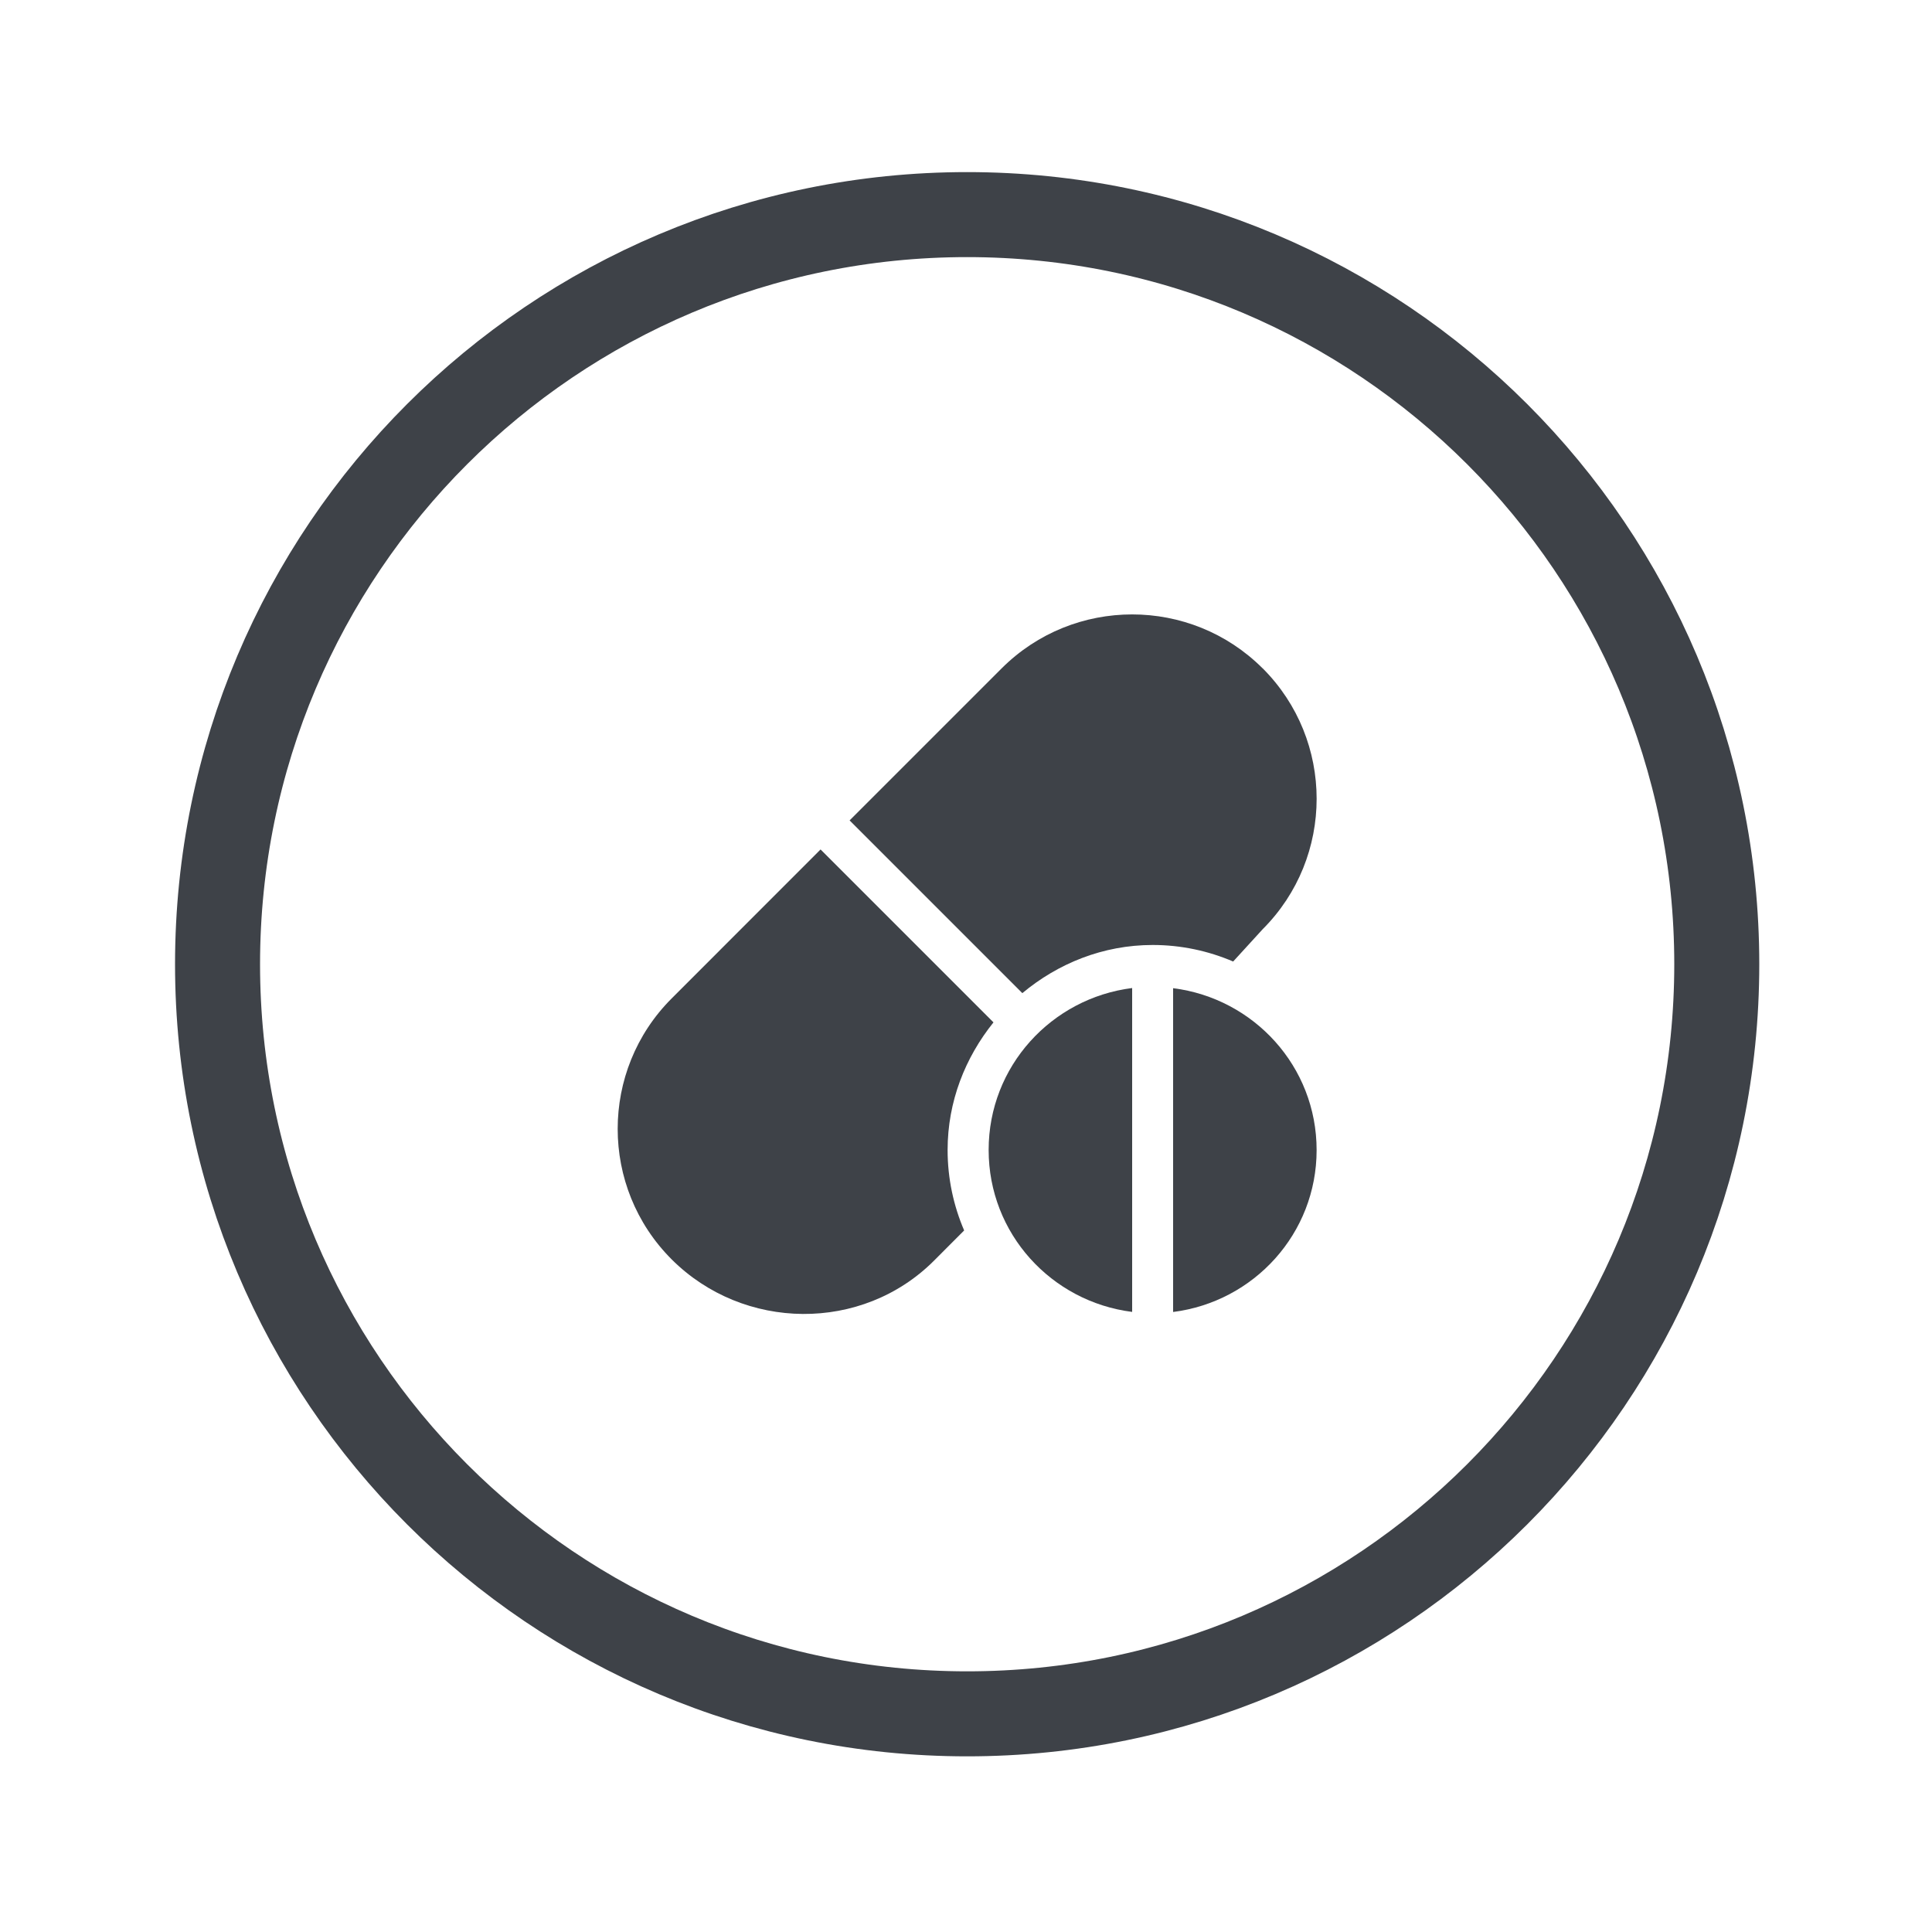
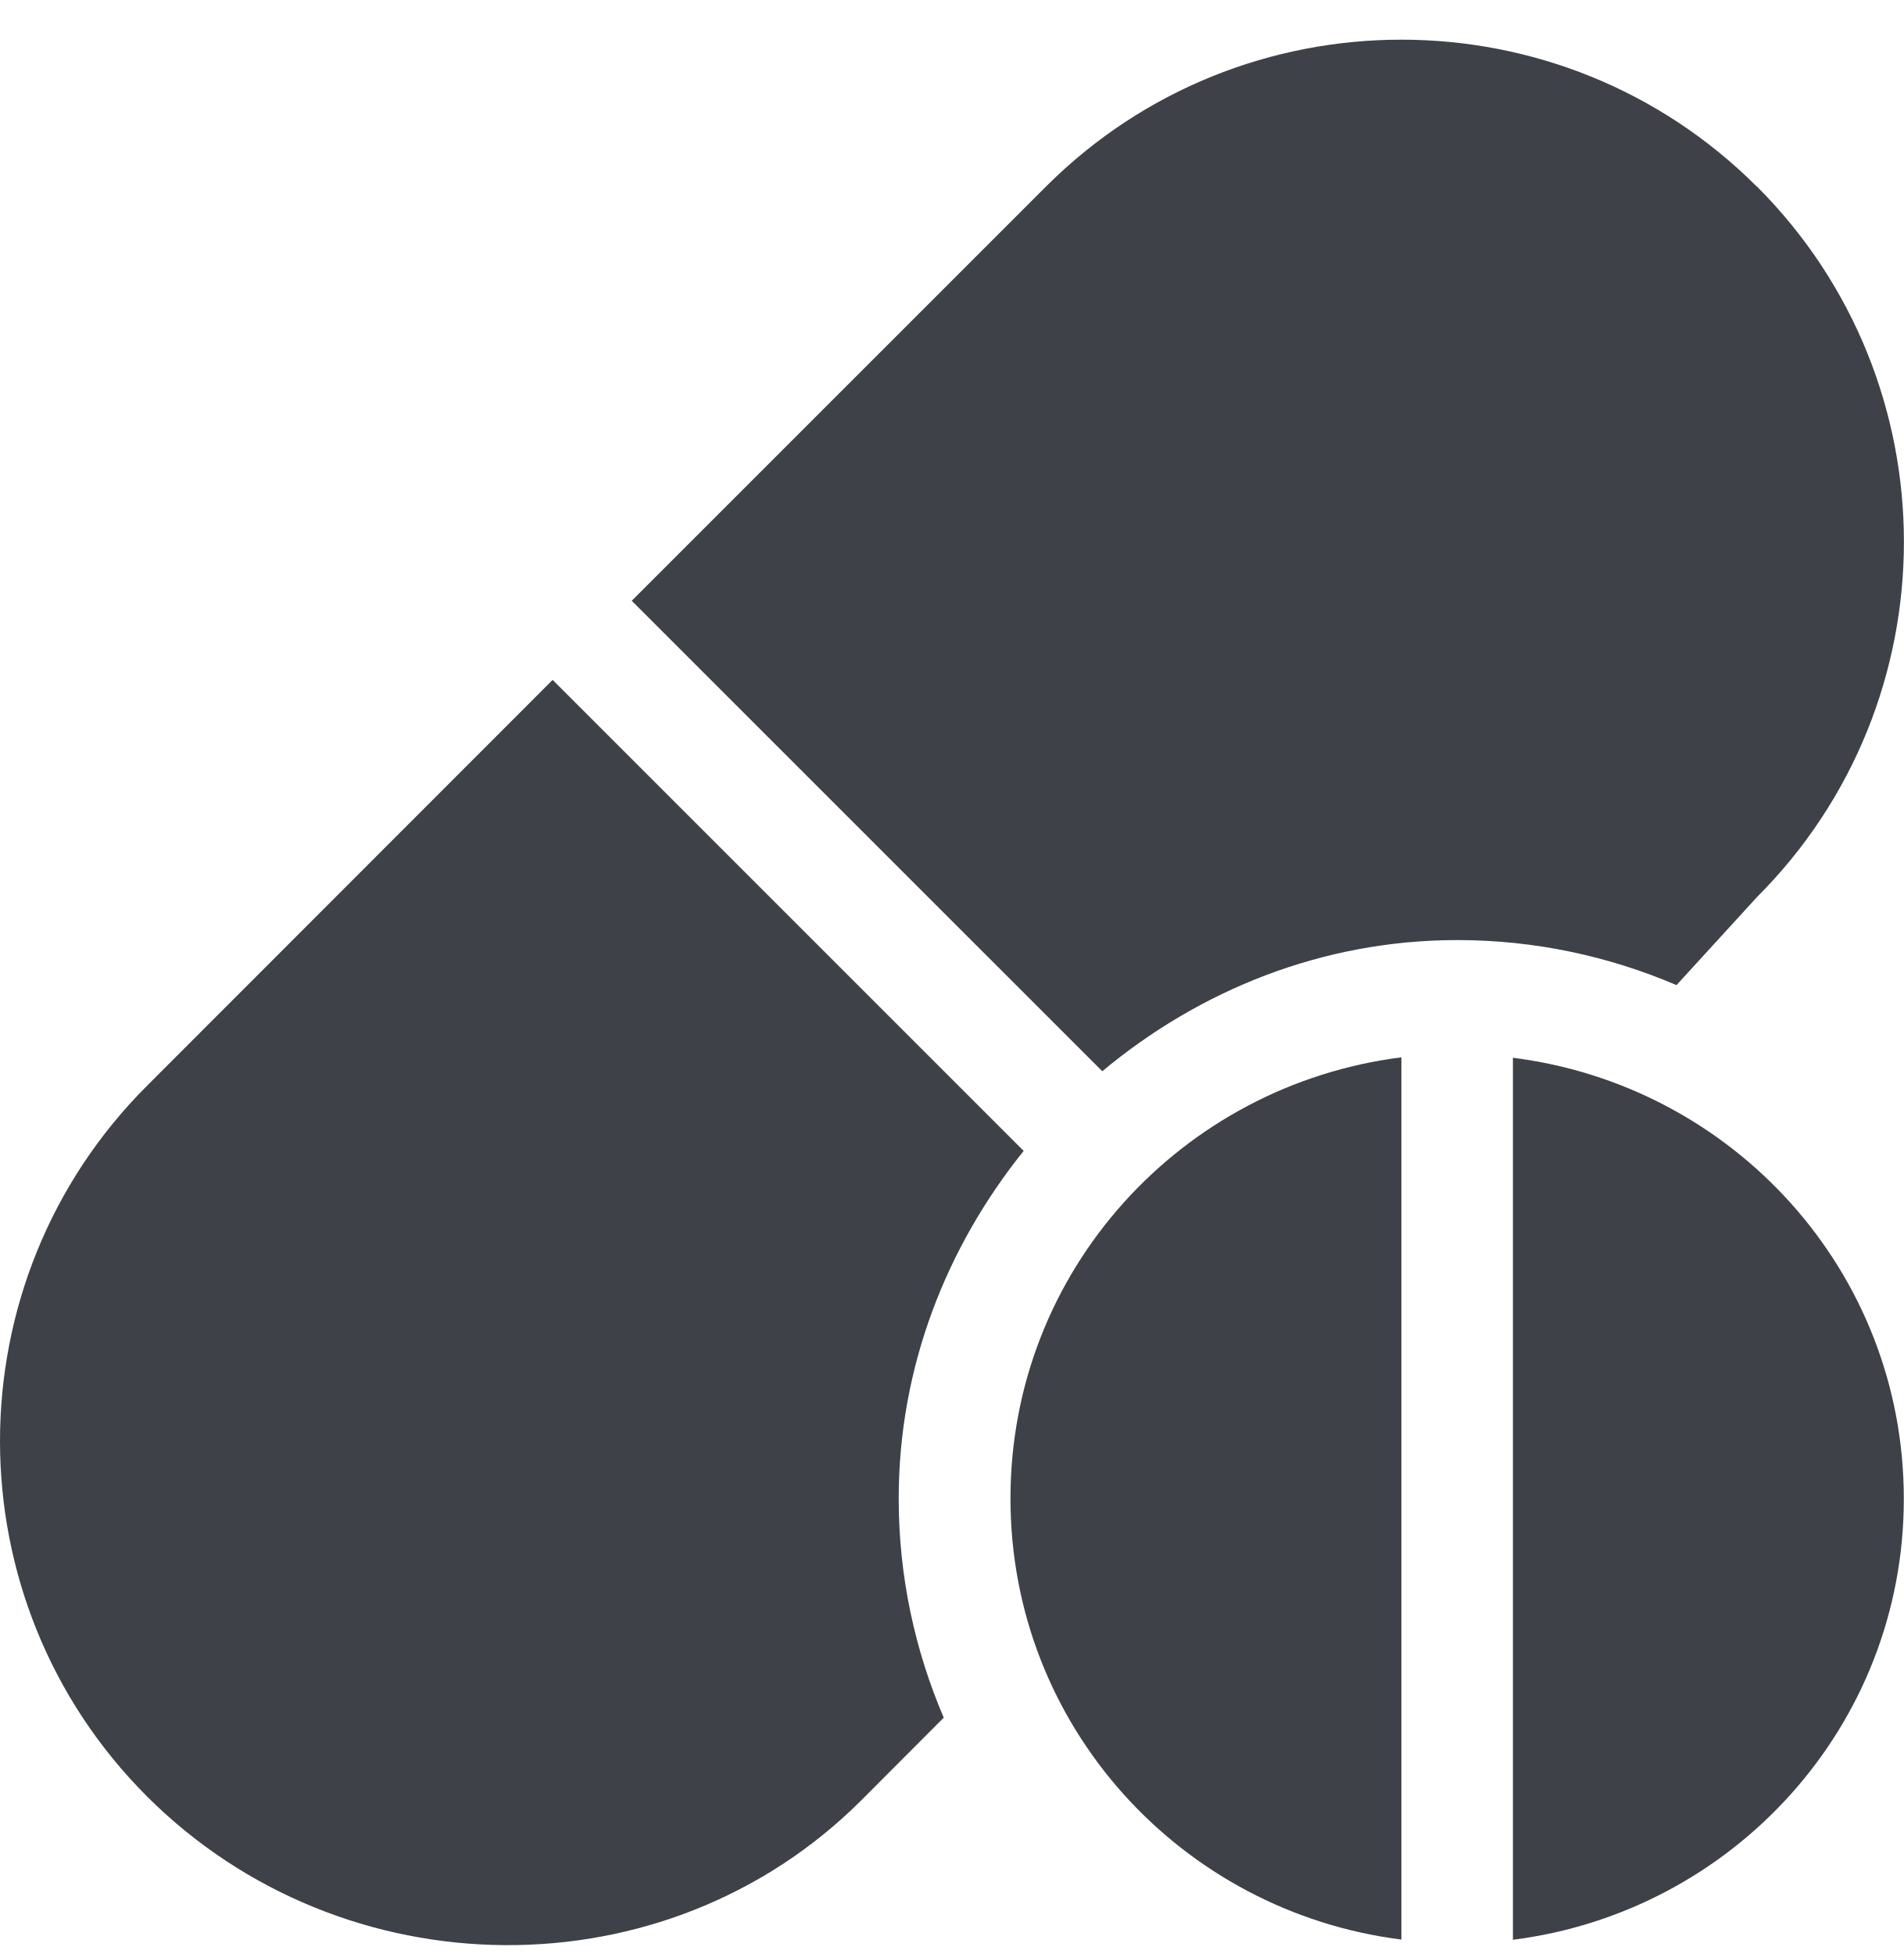
- <svg xmlns="http://www.w3.org/2000/svg" id="Capa_1" viewBox="0 0 250 250">
-   <defs>
-     <style>.cls-1{fill:#3e4248;}.cls-2{fill:none;stroke:#3e4248;stroke-miterlimit:10;stroke-width:11px;}</style>
-   </defs>
-   <g>
-     <path class="cls-1" d="M163.38,86.48c-9.31-9.3-24.45-9.3-33.76,0l-19.68,19.68,22.35,22.35c4.6-3.83,10.43-6.23,16.87-6.23,3.69,0,7.21,.77,10.41,2.14l3.82-4.18c9.31-9.31,9.31-24.45,0-33.76Z" />
-     <path class="cls-1" d="M128.56,132.3l-22.38-22.38-19.27,19.28c-9.31,9.31-9.31,24.45,0,33.76,9.31,9.3,24.63,9.48,33.94,.18l3.91-3.92c-1.37-3.2-2.14-6.71-2.14-10.41,0-6.27,2.28-11.97,5.94-16.52Z" />
-     <path class="cls-1" d="M127.93,148.81c0,10.81,8.11,19.63,18.57,20.95v-41.91c-10.45,1.32-18.57,10.14-18.57,20.95Z" />
-     <path class="cls-1" d="M151.8,127.86v41.91c10.45-1.32,18.57-10.14,18.57-20.95s-8.11-19.63-18.57-20.95Z" />
+ <svg xmlns="http://www.w3.org/2000/svg" width="38" height="39" viewBox="0 0 38 39" fill="none">
+   <g id="Group">
+     <path id="Vector" d="M35.062 3.722C31.15 -0.185 24.789 -0.185 20.878 3.722L12.609 11.991L22 21.381C23.932 19.771 26.382 18.763 29.087 18.763C30.638 18.763 32.117 19.087 33.461 19.662L35.066 17.906C38.978 13.995 38.978 7.634 35.066 3.722H35.062Z" fill="#3E4248" />
+     <path id="Vector_2" d="M20.433 22.973L11.03 13.57L2.934 21.671C-0.978 25.582 -0.978 31.943 2.934 35.855C6.845 39.762 13.282 39.838 17.193 35.93L18.836 34.283C18.261 32.939 17.937 31.464 17.937 29.91C17.937 27.275 18.895 24.881 20.433 22.969V22.973Z" fill="#3E4248" />
+     <path id="Vector_3" d="M20.168 29.91C20.168 34.451 23.575 38.157 27.97 38.712V21.103C23.579 21.658 20.168 25.364 20.168 29.905V29.91Z" fill="#3E4248" />
+     <path id="Vector_4" d="M30.196 21.108V38.716C34.587 38.161 37.998 34.456 37.998 29.914C37.998 25.372 34.591 21.666 30.196 21.112V21.108Z" fill="#3E4248" />
  </g>
-   <circle class="cls-2" cx="125.15" cy="124.77" r="97" />
</svg>
